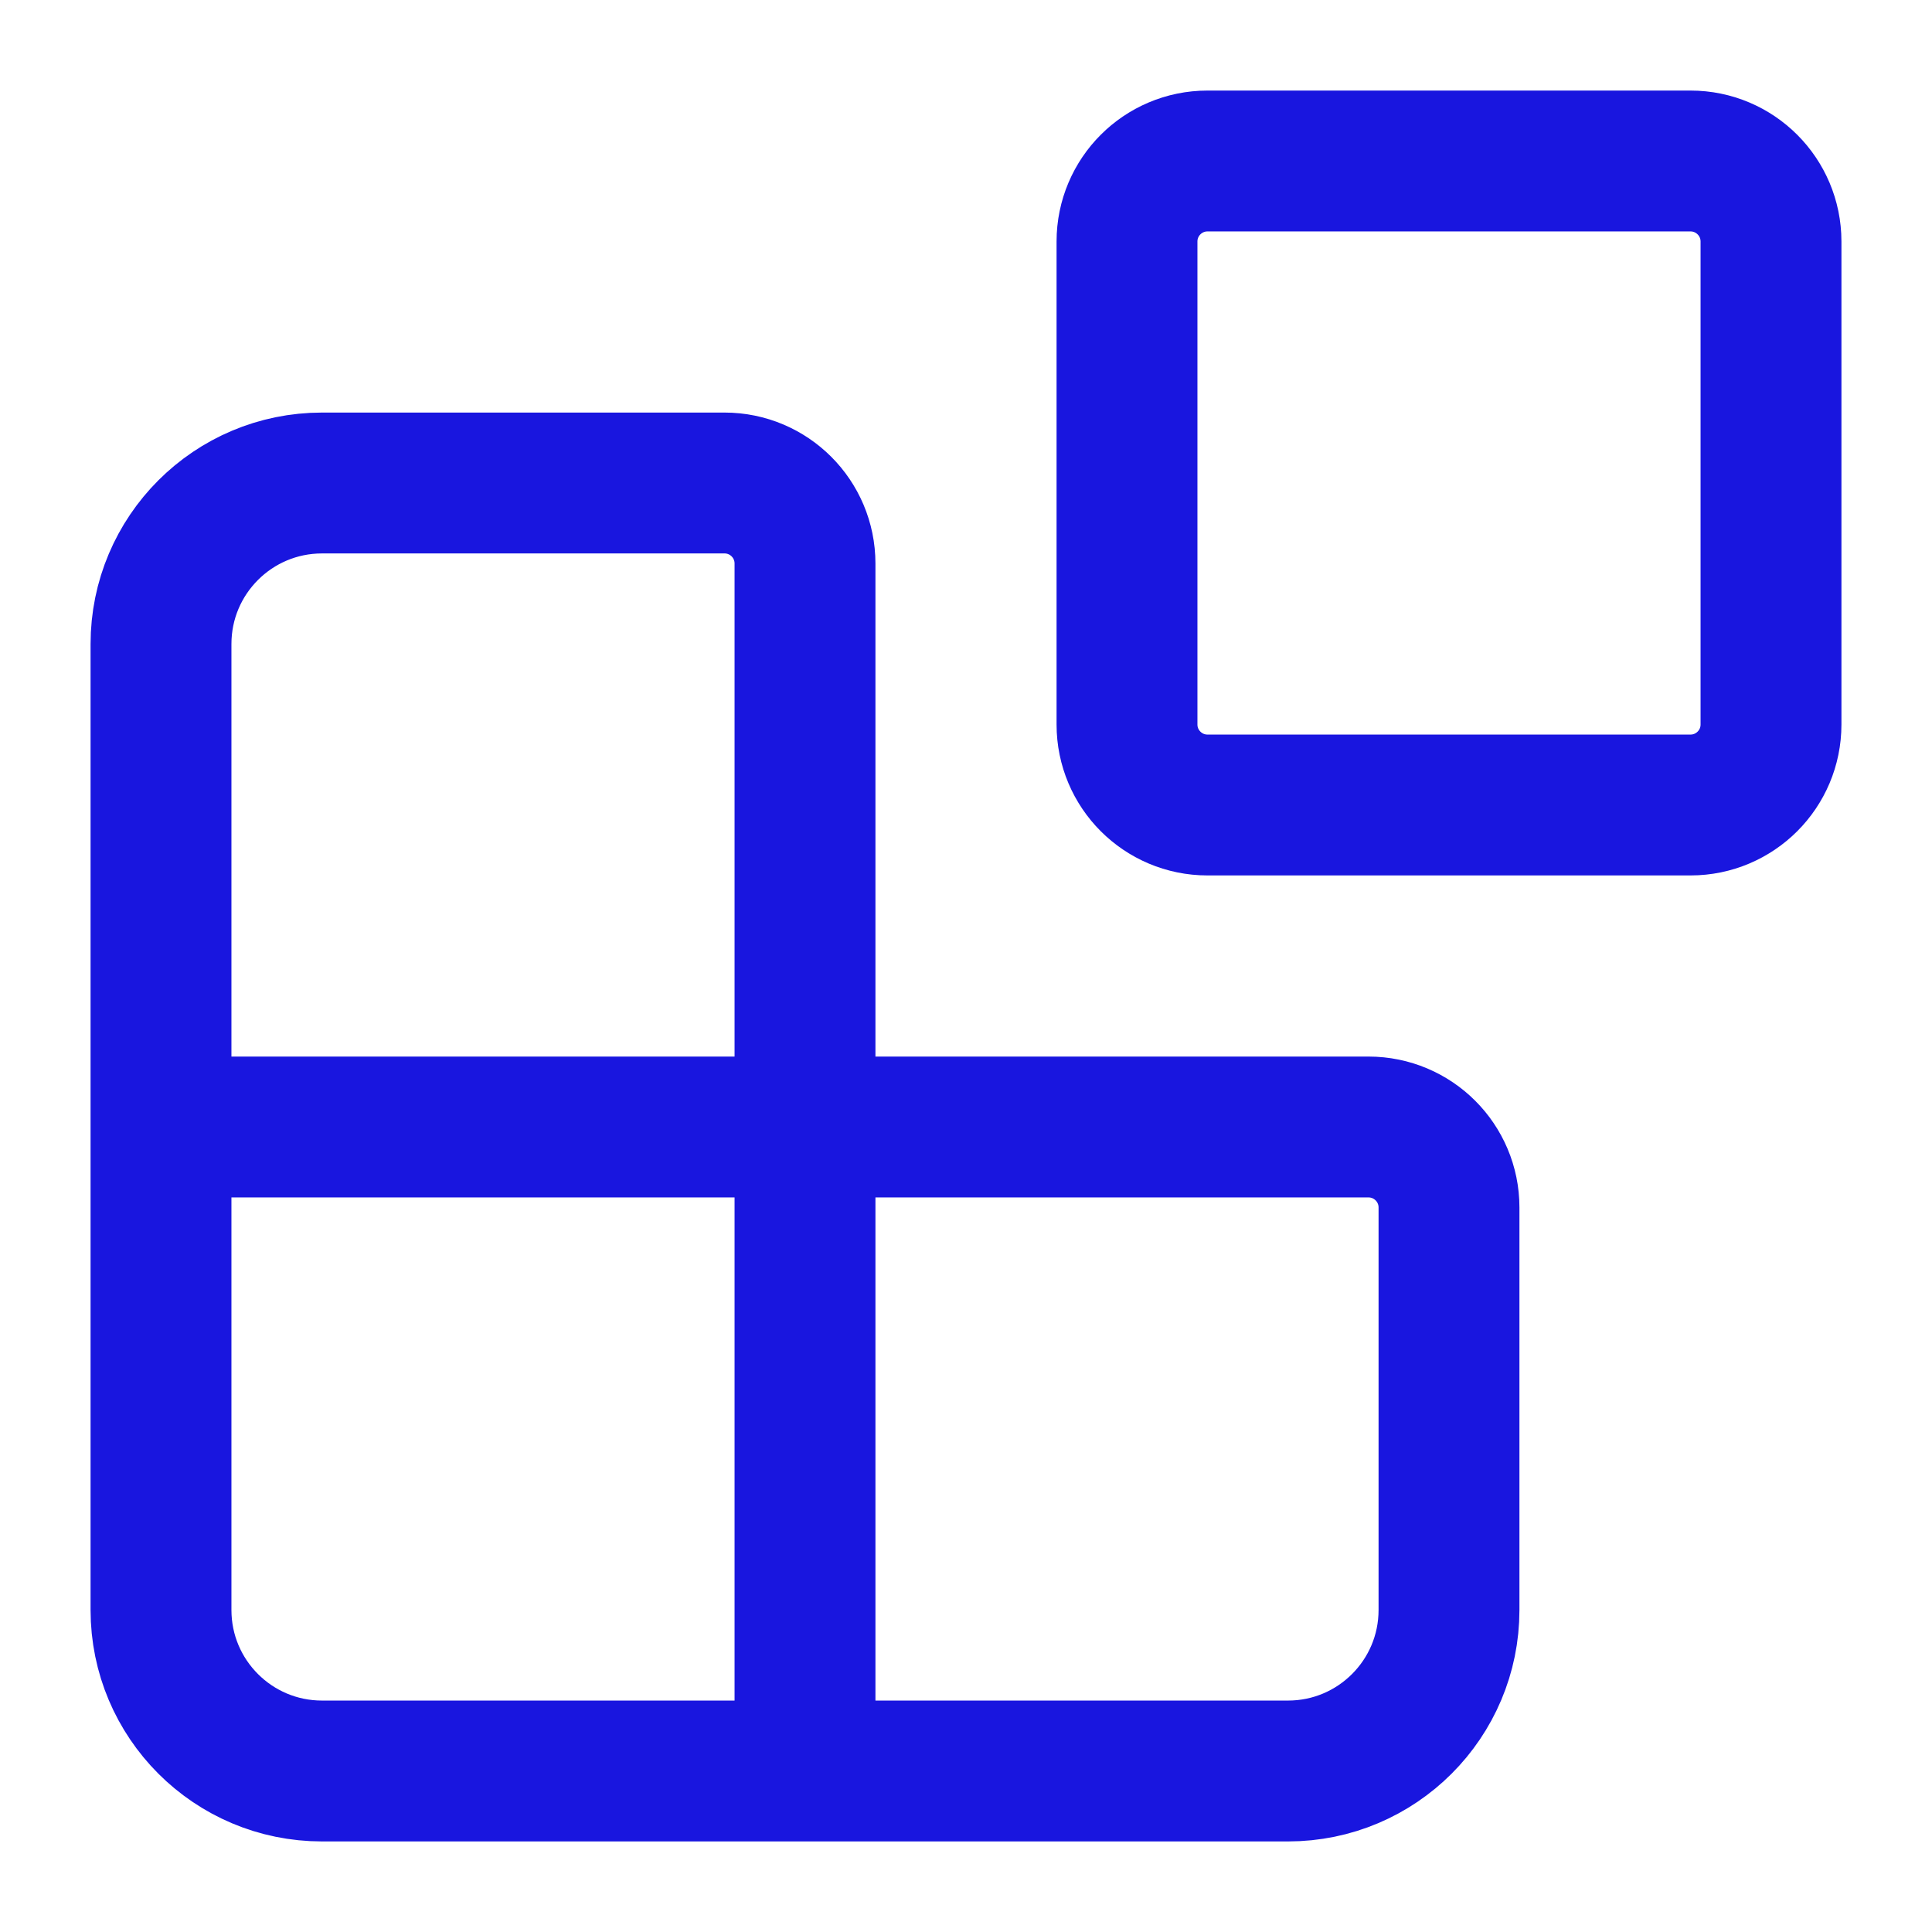
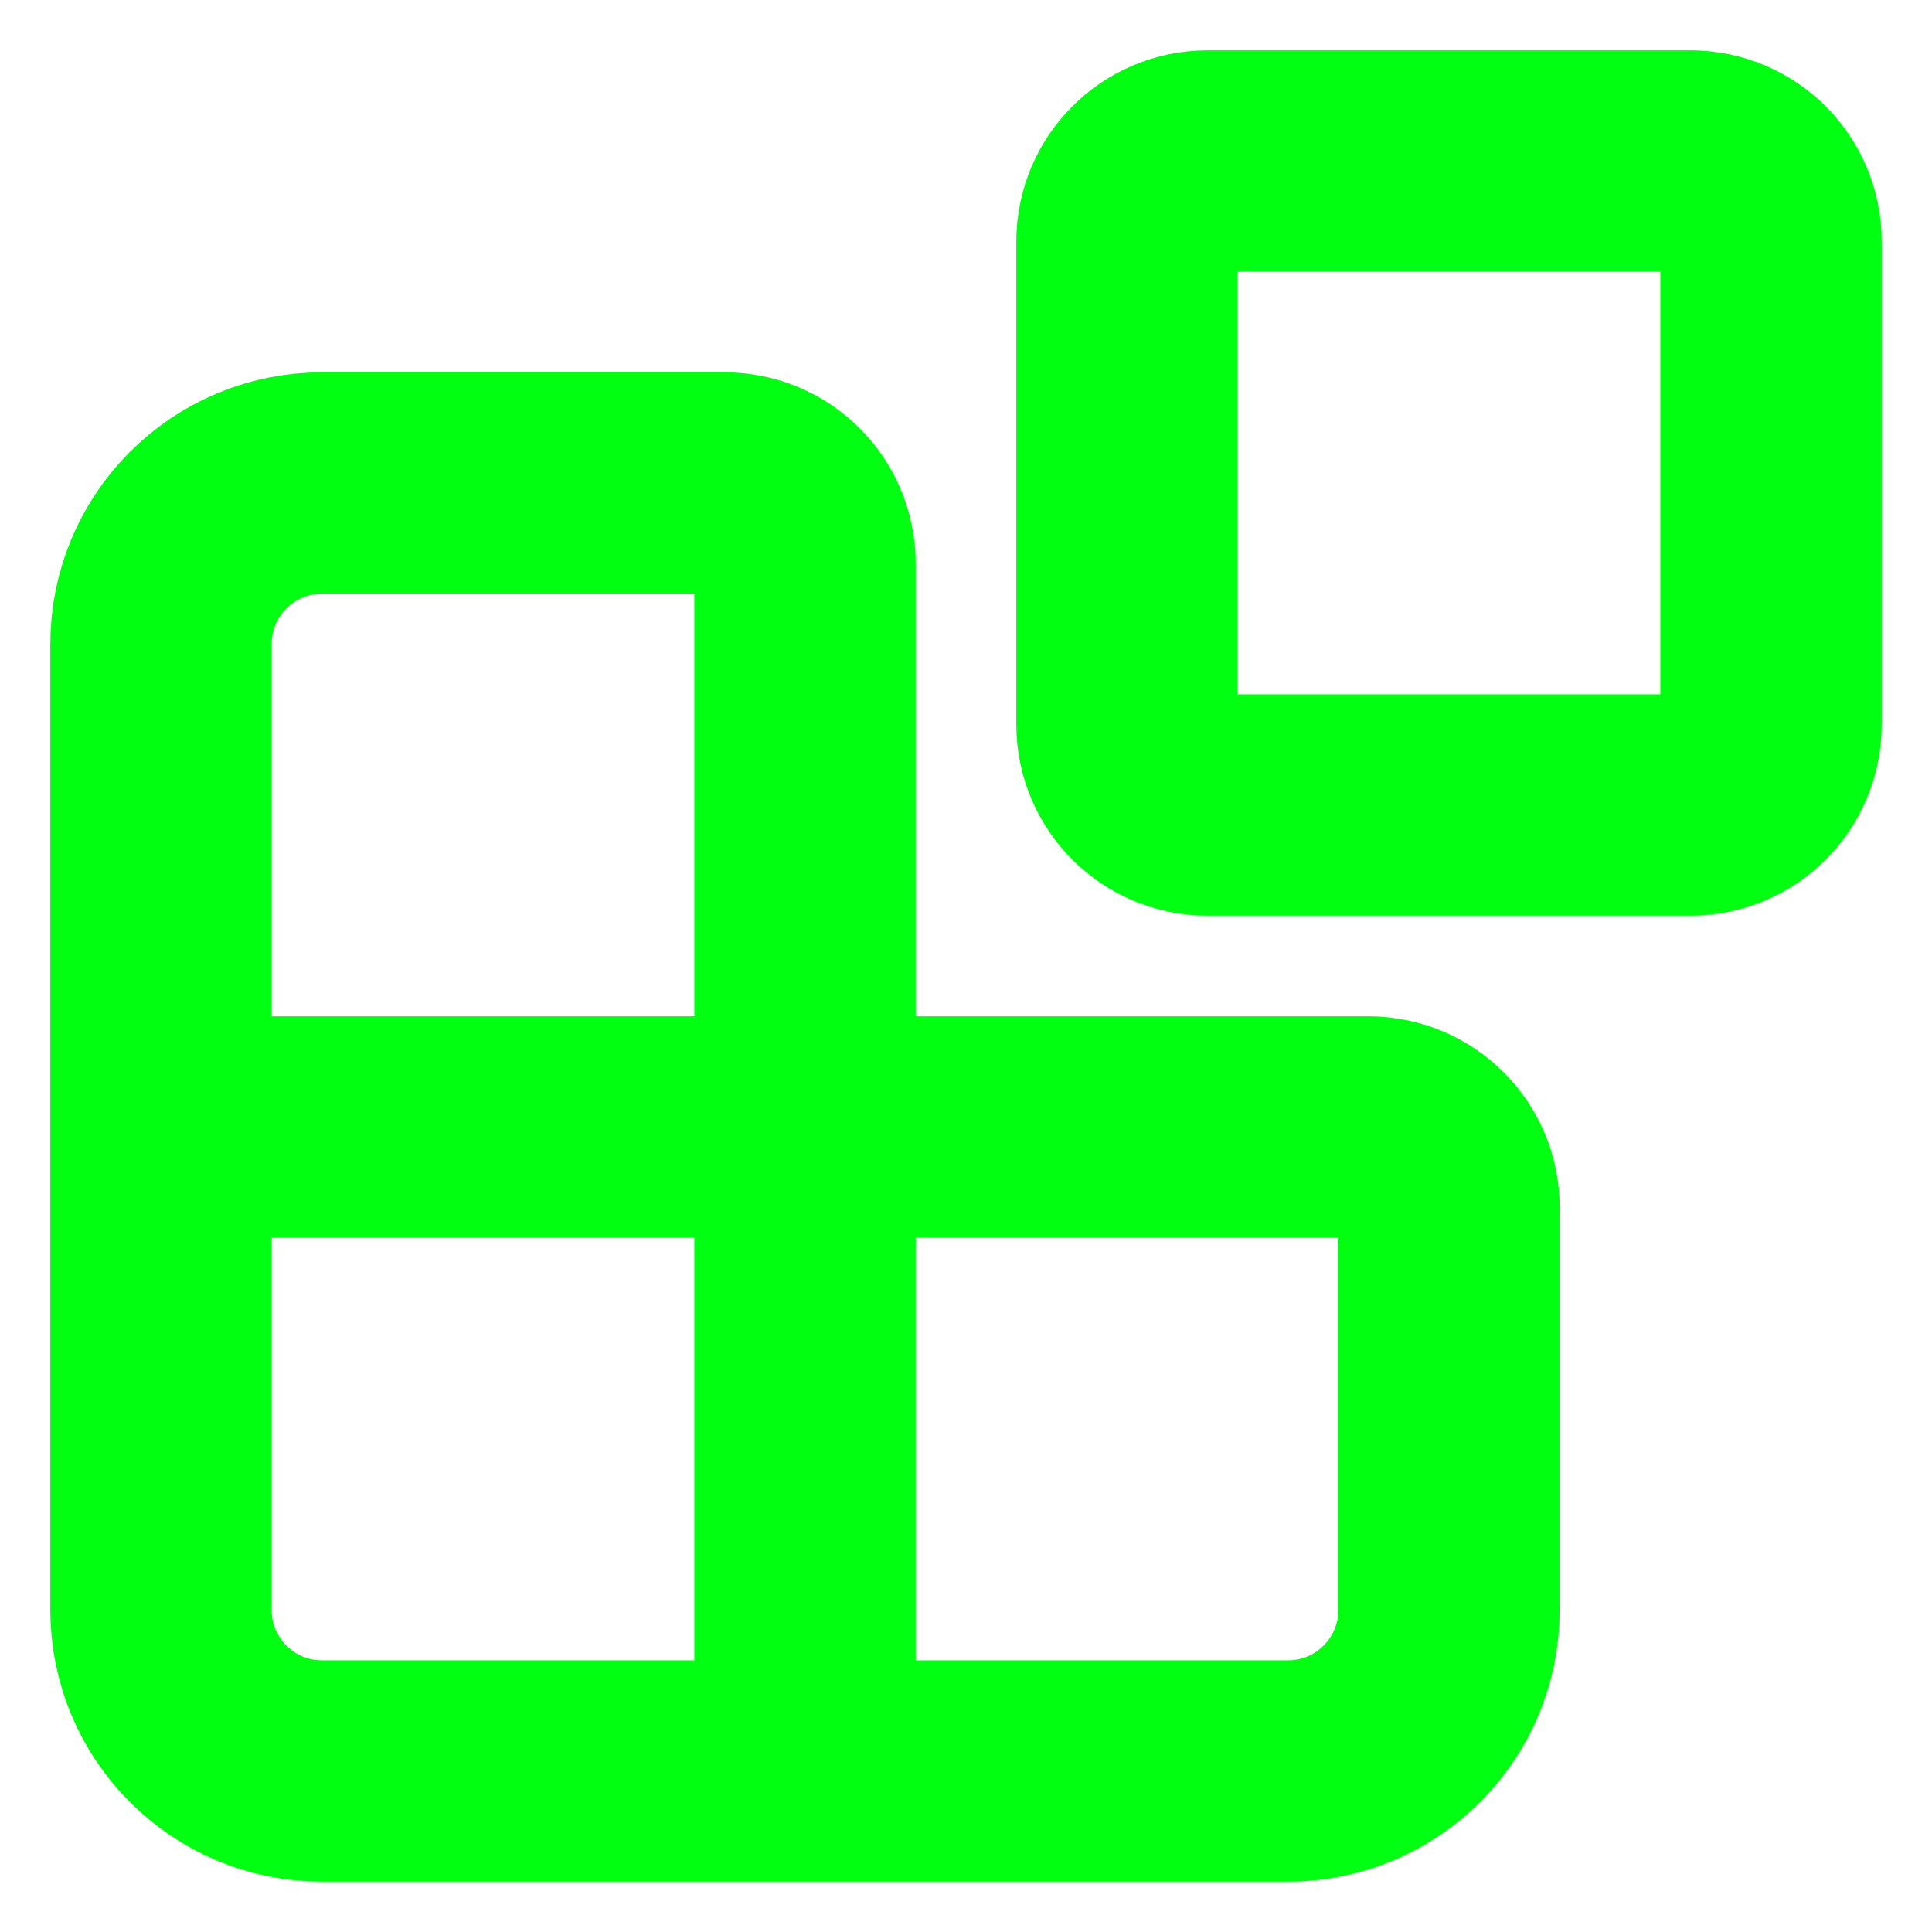
- <svg xmlns="http://www.w3.org/2000/svg" width="36" height="36" viewBox="0 0 24 24" fill="none" stroke="#1916df" stroke-width="1.75" stroke-linecap="round" stroke-linejoin="round" class="lucide lucide-blocks-icon lucide-blocks">
+ <svg xmlns="http://www.w3.org/2000/svg" width="48" height="48" viewBox="0 0 24 24" fill="none" stroke="#00ff11" stroke-width="2.75" stroke-linecap="round" stroke-linejoin="round" class="lucide lucide-blocks-icon lucide-blocks">
  <path d="M10 22V7a1 1 0 0 0-1-1H4a2 2 0 0 0-2 2v12a2 2 0 0 0 2 2h12a2 2 0 0 0 2-2v-5a1 1 0 0 0-1-1H2" />
  <rect x="14" y="2" width="8" height="8" rx="1" />
</svg>
